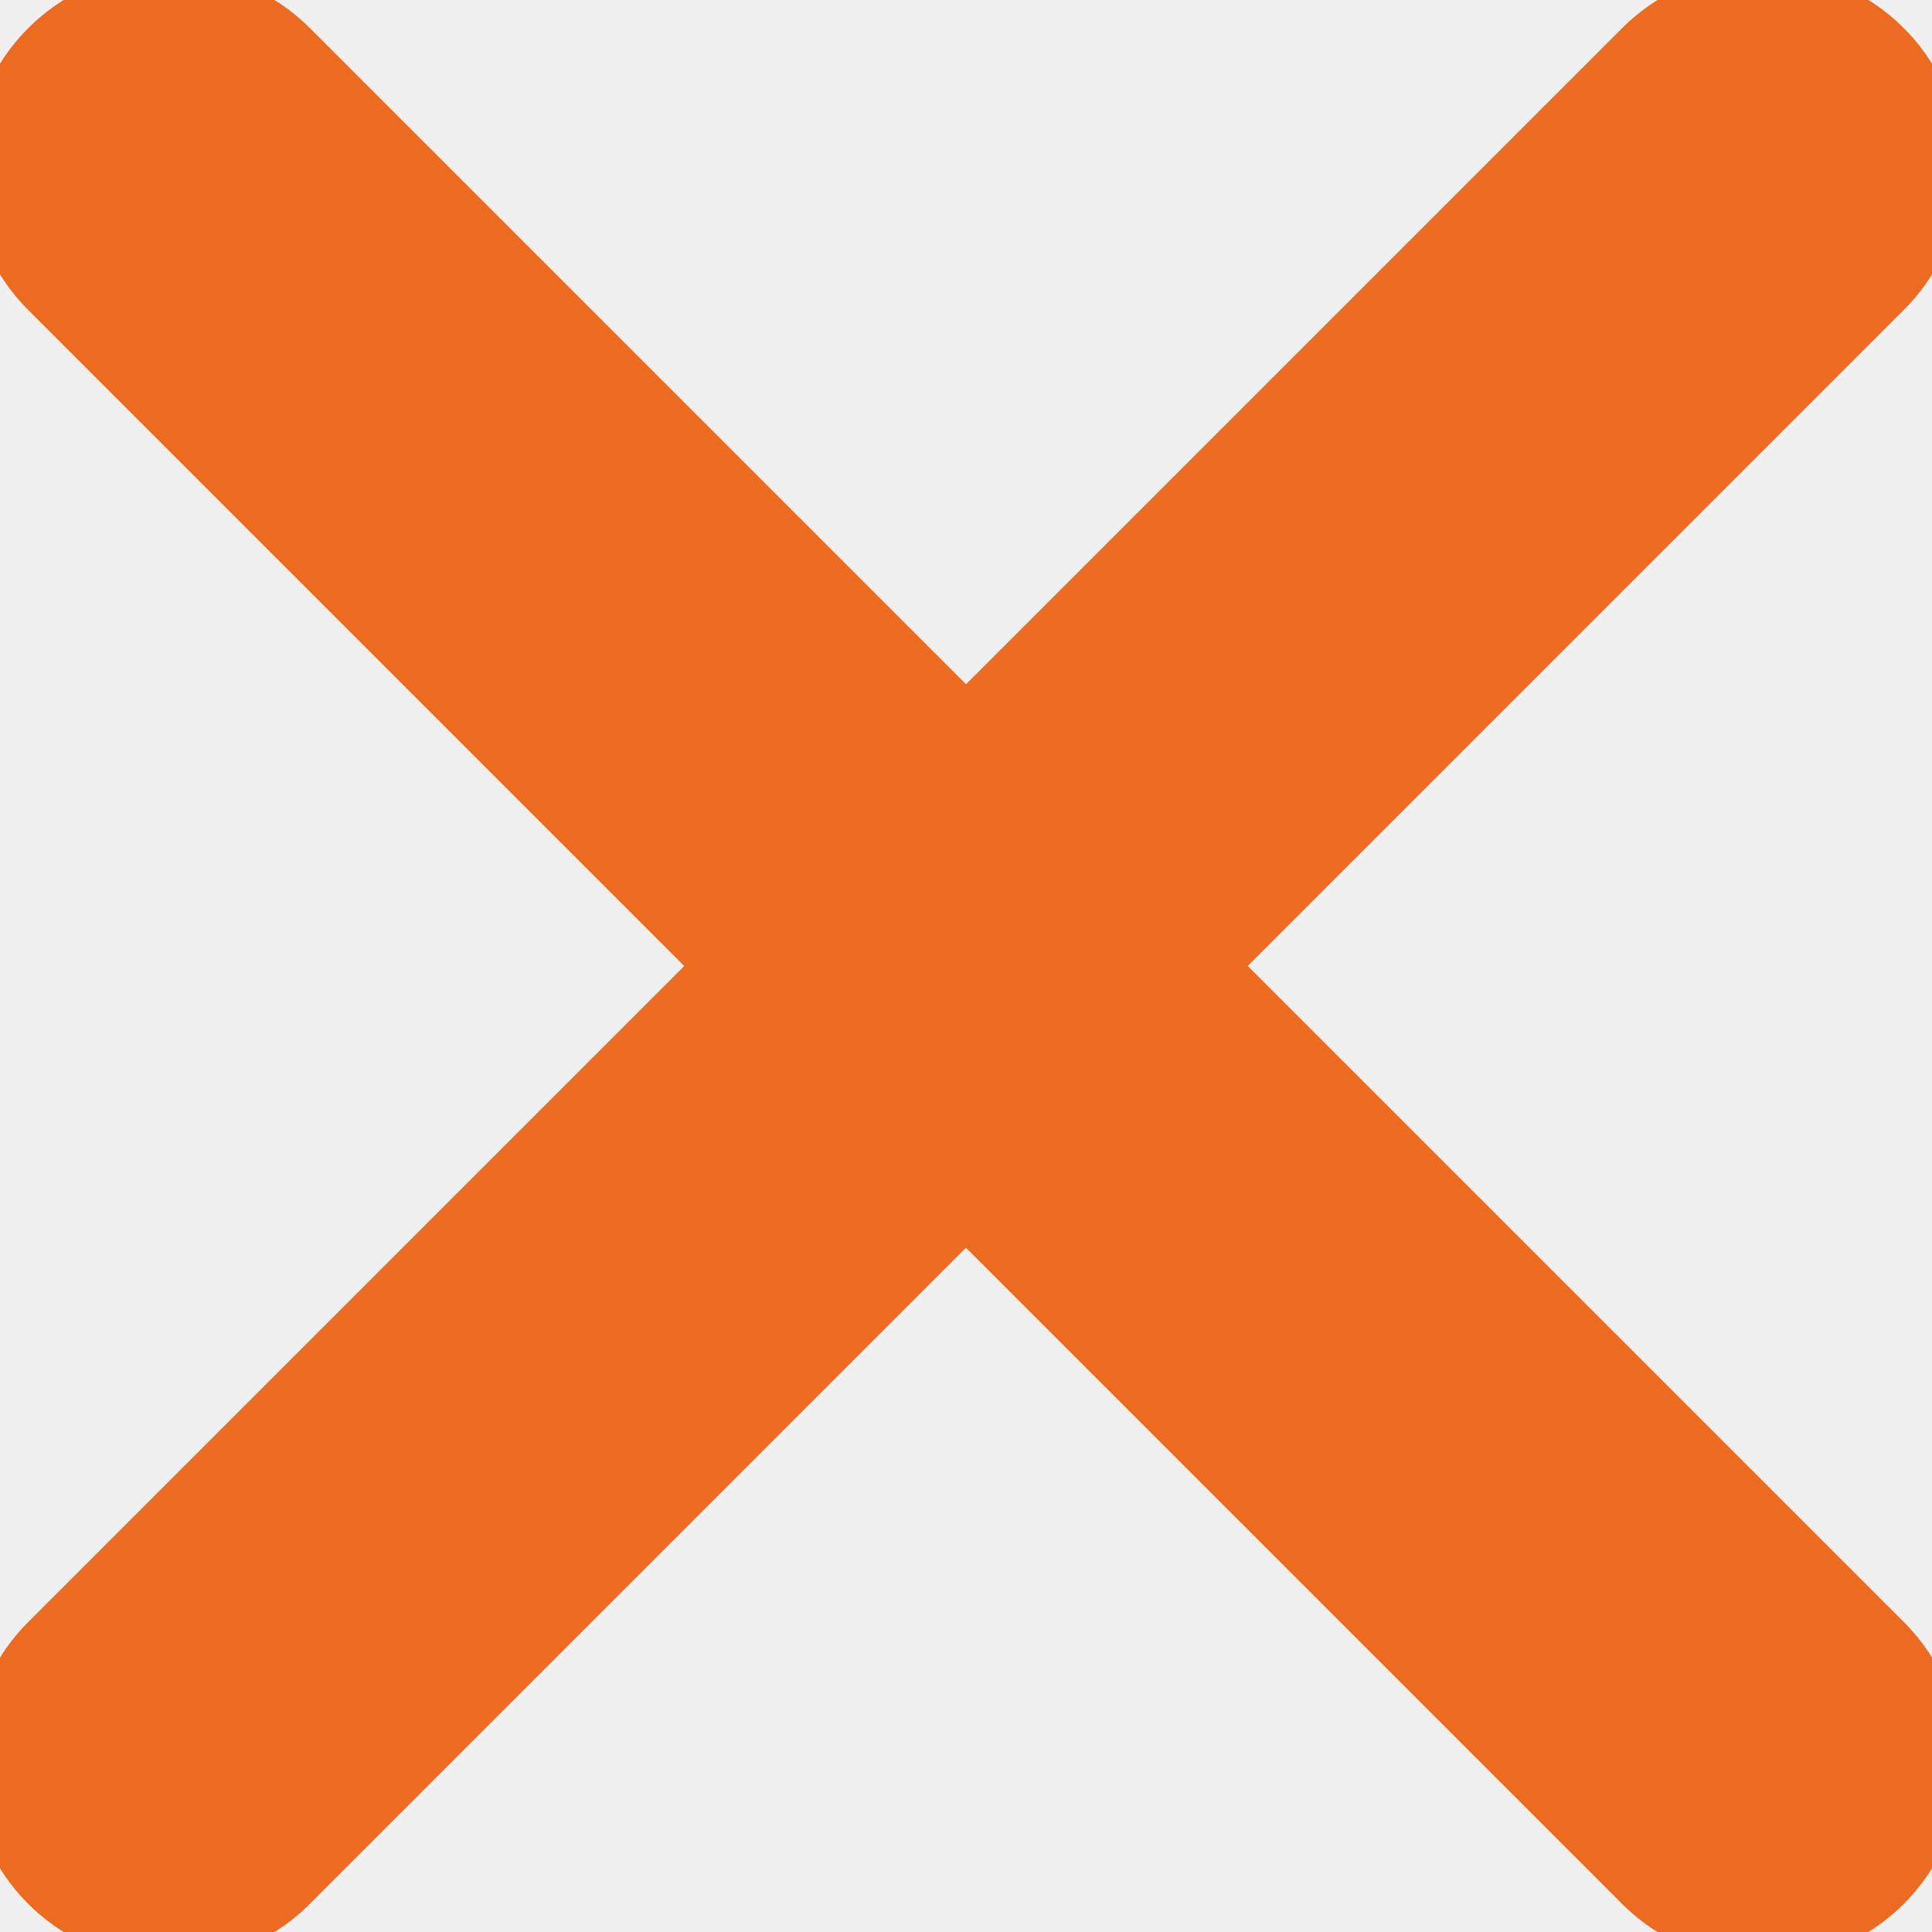
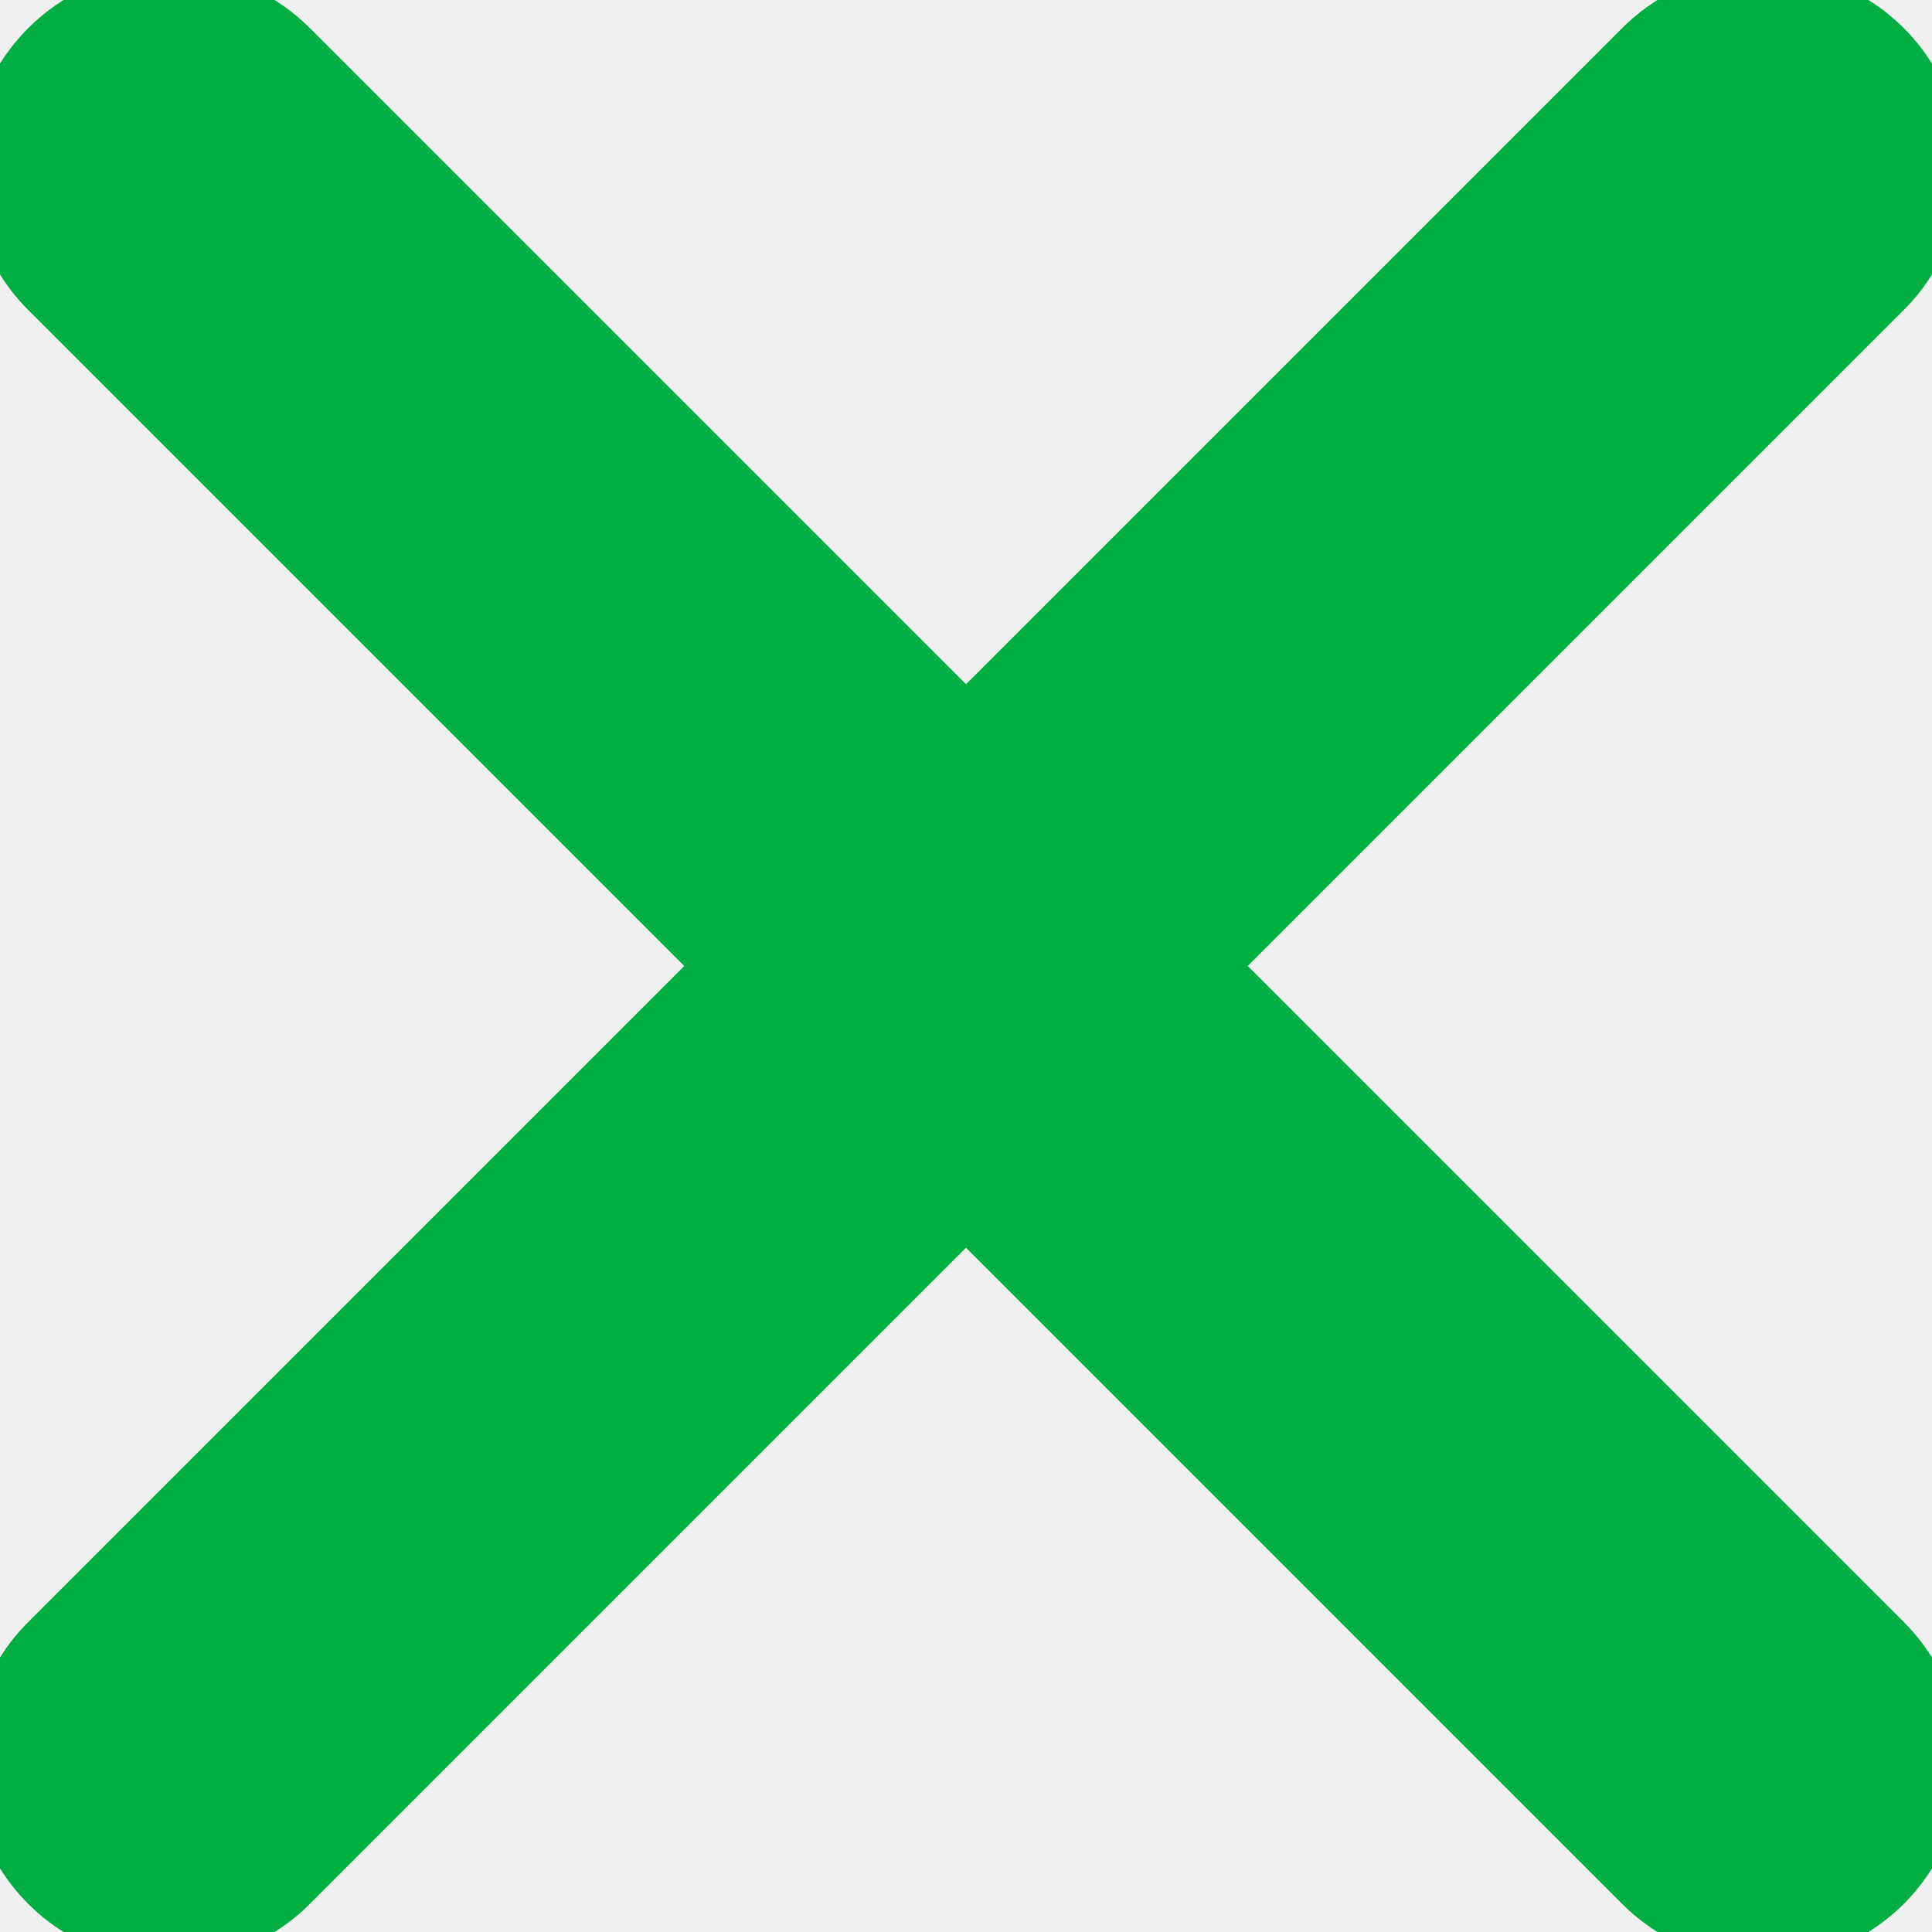
- <svg xmlns="http://www.w3.org/2000/svg" xml:space="preserve" enable-background="new 0 0 16 16" viewBox="0 0 16 16" y="0px" x="0px" id="Layer_1" version="1.0">
-   <defs id="defs14" />
-   <g style="opacity:1;fill-opacity:1" transform="matrix(1.1,0,0,1.1,-0.8,-0.8)" id="cross">
-     <g style="fill-opacity:1" id="g4">
-       <line style="fill-opacity:1" id="line2" y2="14" x2="2" y1="2" x1="14" stroke-miterlimit="10" stroke-linecap="round" stroke-width="3" stroke="#ed6b21" fill="none" />
-     </g>
-     <g style="fill-opacity:1" id="g8">
-       <line style="fill-opacity:1" id="line6" y2="14" x2="14" y1="2" x1="2" stroke-miterlimit="10" stroke-linecap="round" stroke-width="3" stroke="#ed6b21" fill="none" />
-     </g>
+ <svg xmlns="http://www.w3.org/2000/svg" width="16" height="16" viewBox="0 0 16 16" fill="none">
+   <g clip-path="url(#clip0_23_257)">
+     <path d="M14.6 1.4L1.4 14.6" stroke="#00AE42" stroke-width="3.3" stroke-miterlimit="10" stroke-linecap="round" />
+     <path d="M1.4 1.4L14.6 14.6" stroke="#00AE42" stroke-width="3.3" stroke-miterlimit="10" stroke-linecap="round" />
  </g>
+   <defs>
+     <clipPath id="clip0_23_257">
+       <rect width="16" height="16" fill="white" />
+     </clipPath>
+   </defs>
</svg>
